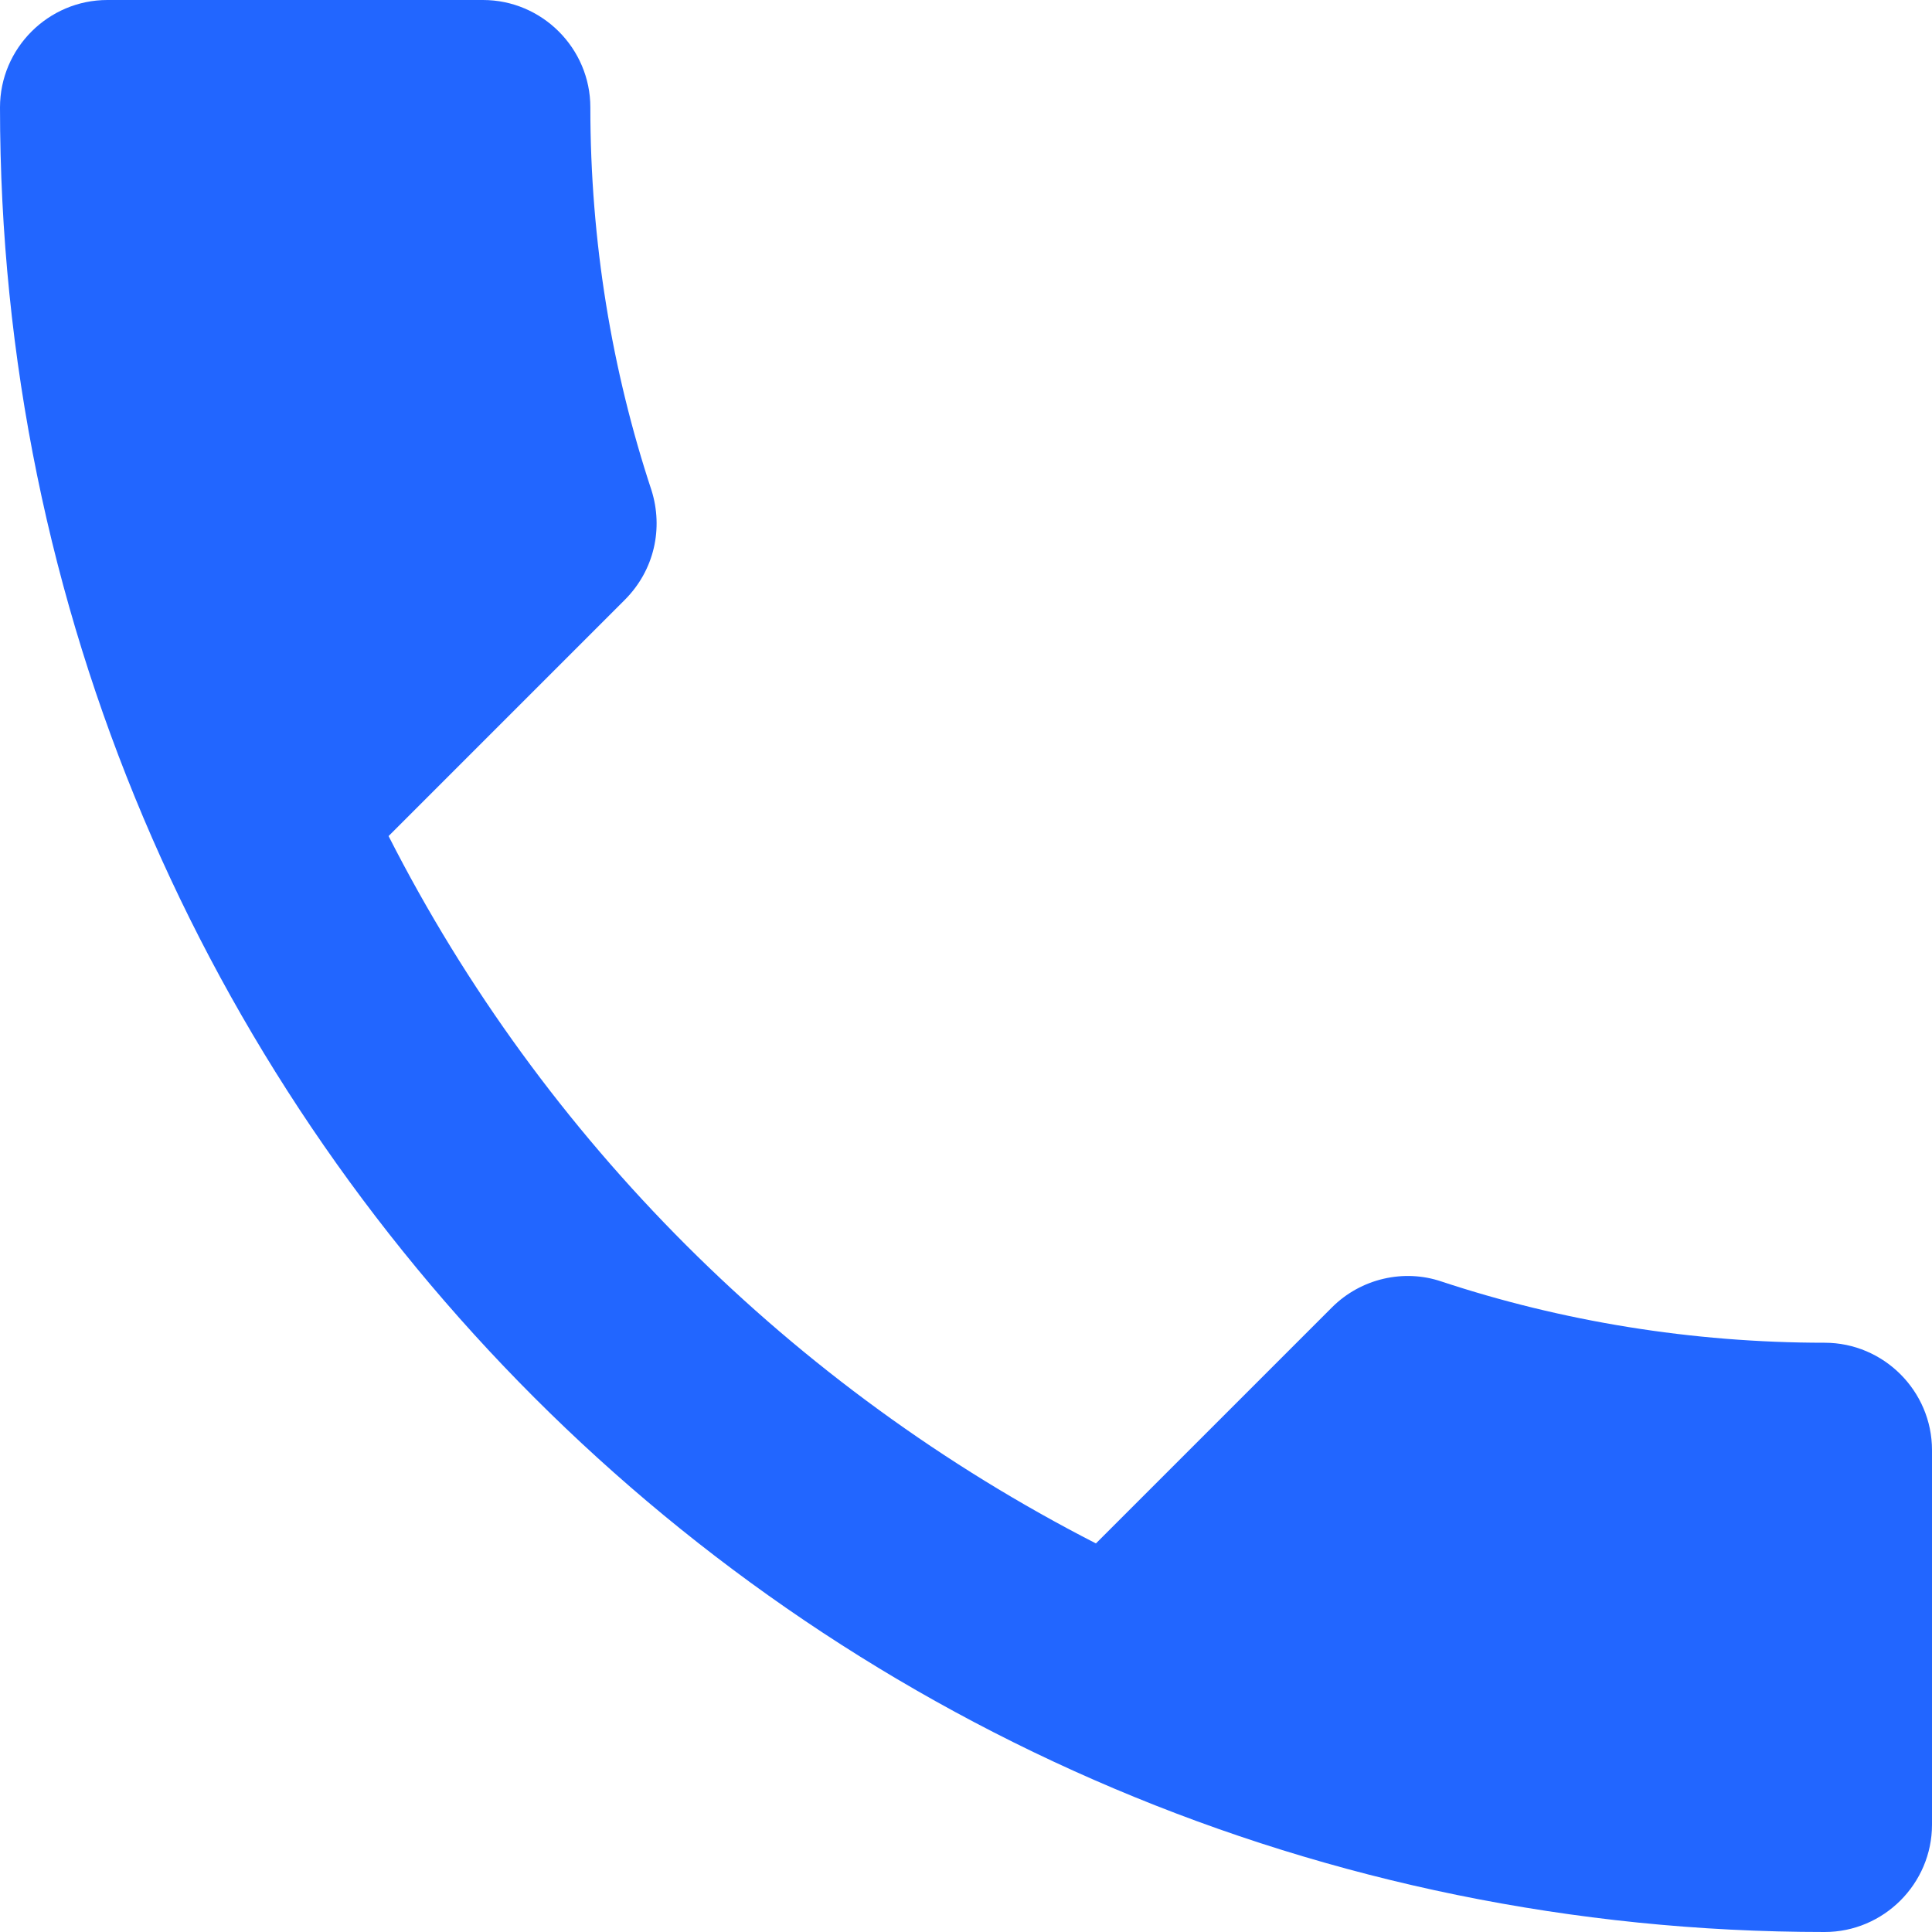
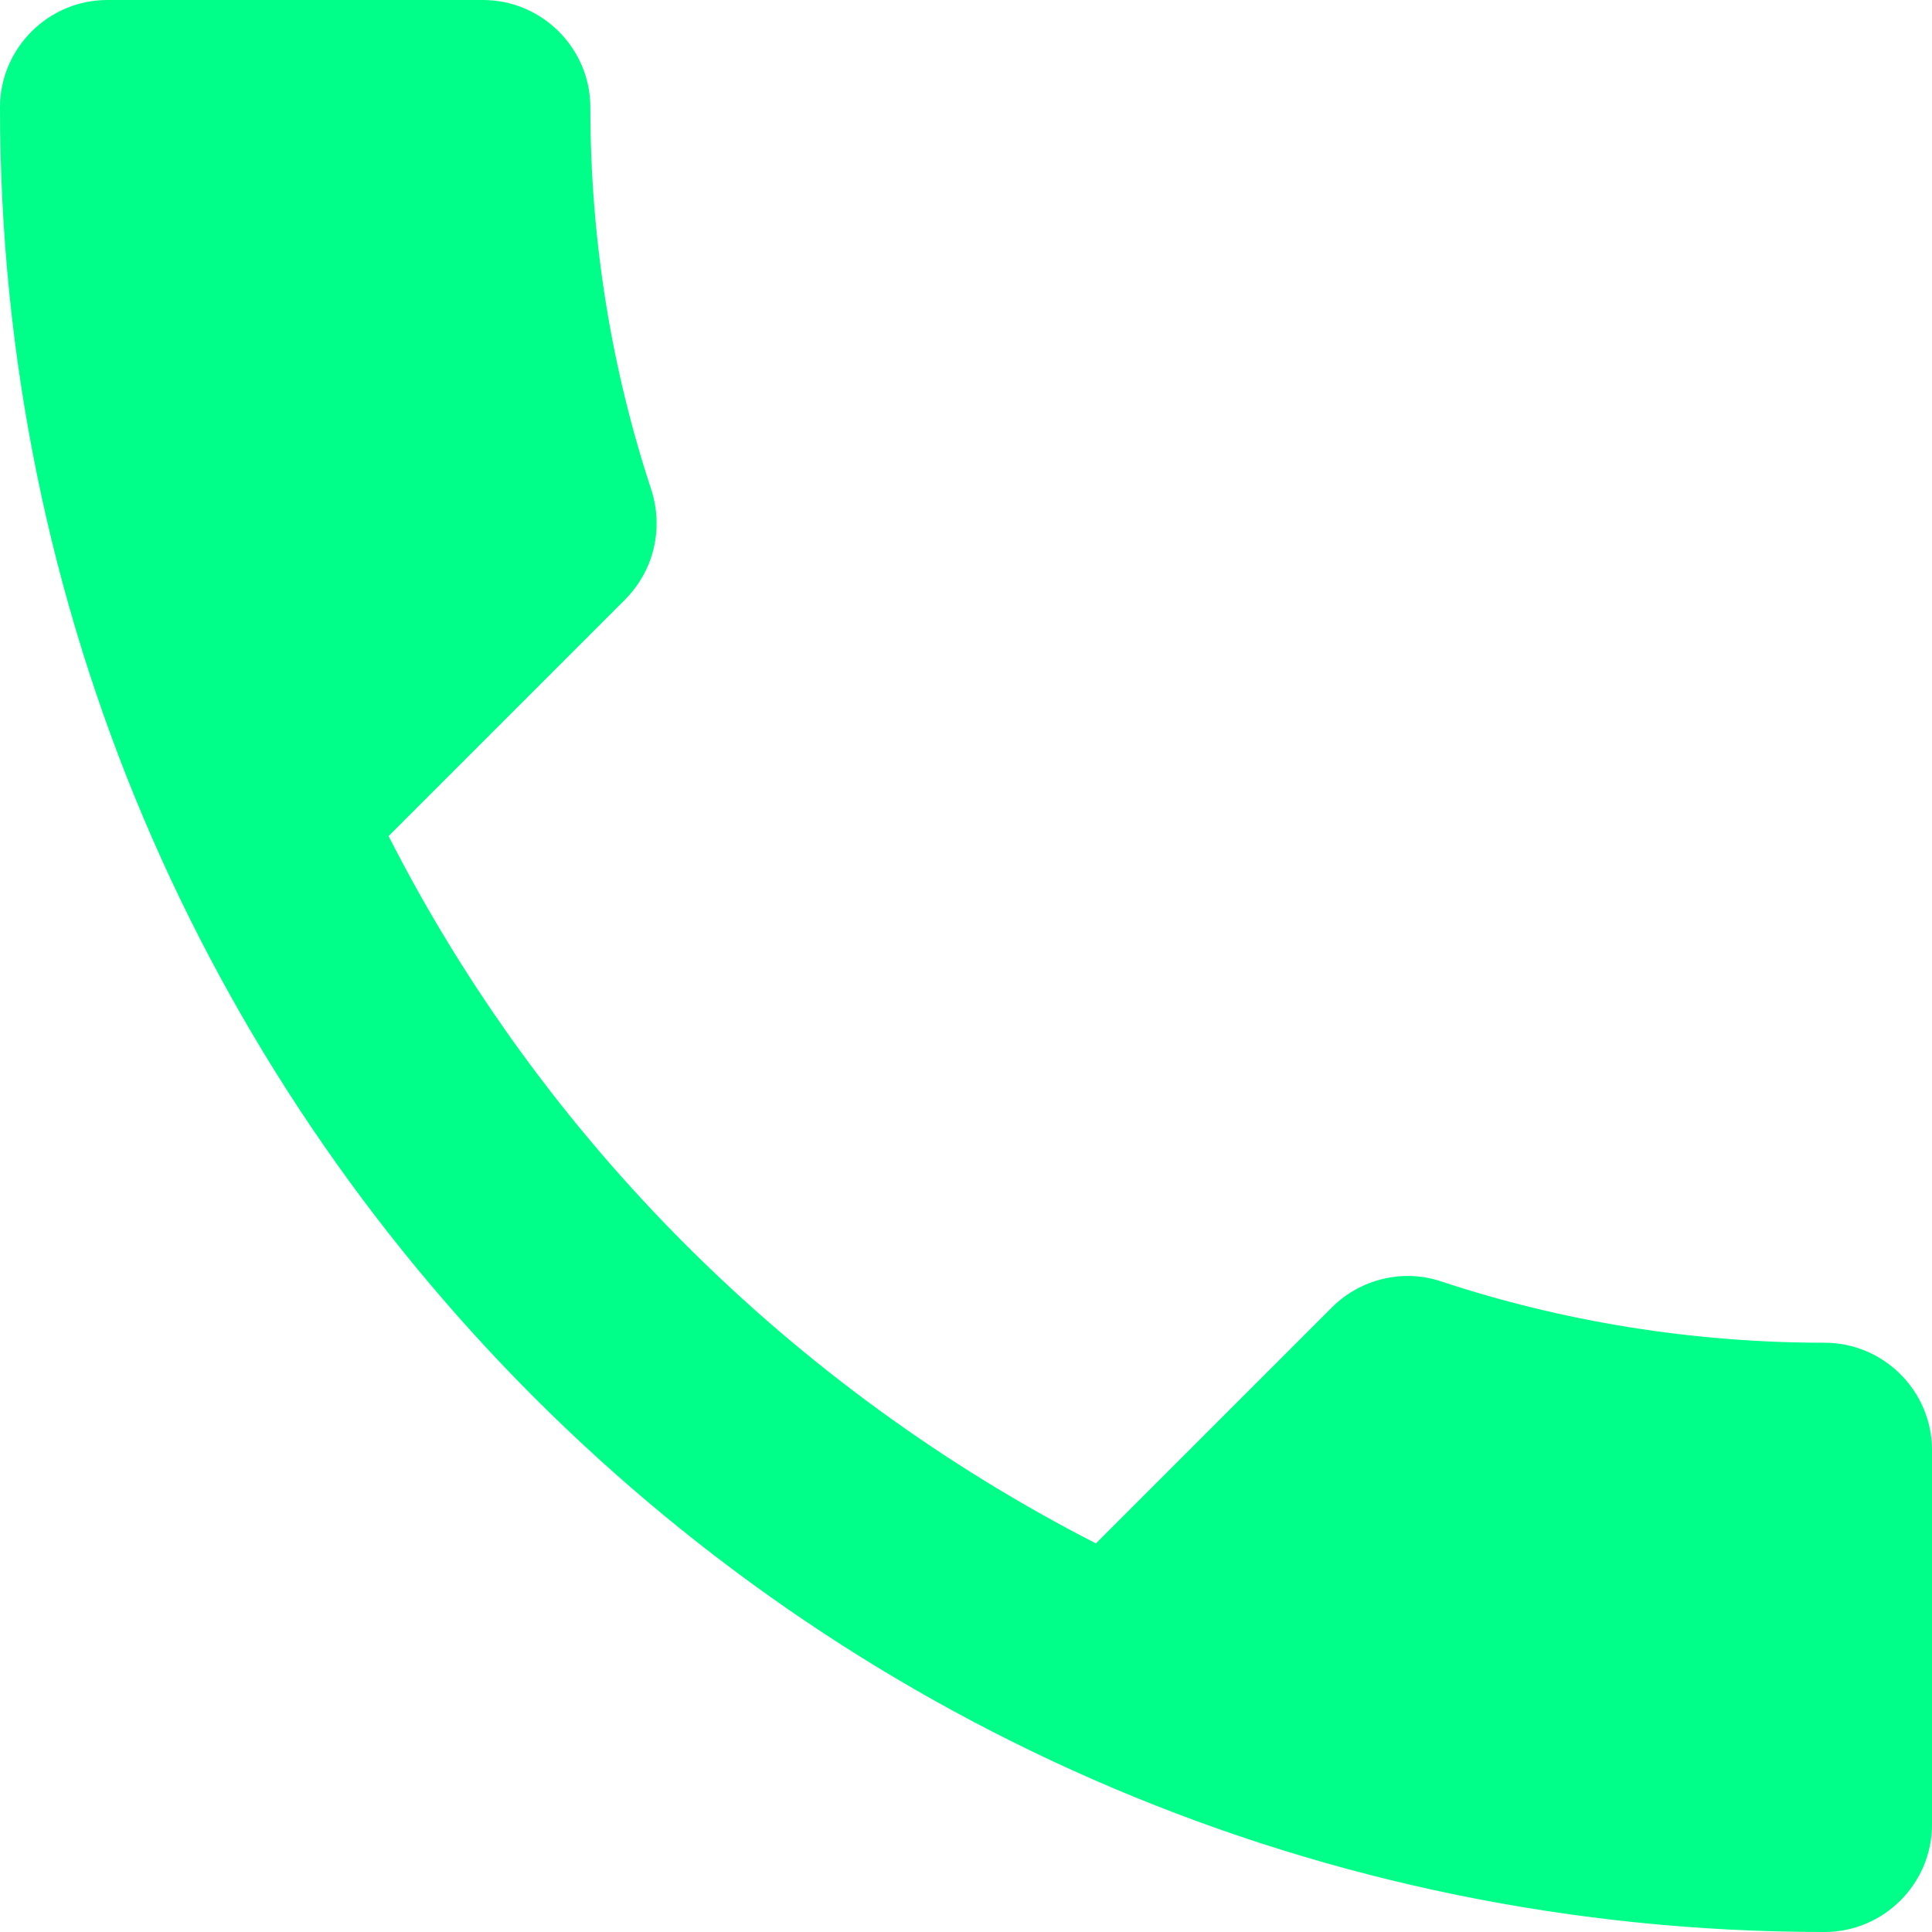
<svg xmlns="http://www.w3.org/2000/svg" width="16" height="16" viewBox="0 0 16 16" fill="none">
-   <path d="M3.218 6.924C4.498 9.44 6.56 11.493 9.076 12.782L11.031 10.827C11.271 10.587 11.627 10.507 11.938 10.613C12.933 10.942 14.009 11.12 15.111 11.12C15.6 11.12 16 11.52 16 12.009V15.111C16 15.6 15.6 16 15.111 16C6.764 16 0 9.236 0 0.889C0 0.4 0.4 0 0.889 0H4C4.489 0 4.889 0.4 4.889 0.889C4.889 2 5.067 3.067 5.396 4.062C5.493 4.373 5.422 4.72 5.173 4.969L3.218 6.924Z" fill="#2266FF" />
+   <path d="M3.218 6.924C4.498 9.44 6.56 11.493 9.076 12.782L11.031 10.827C11.271 10.587 11.627 10.507 11.938 10.613C12.933 10.942 14.009 11.12 15.111 11.12C15.6 11.12 16 11.52 16 12.009V15.111C16 15.6 15.6 16 15.111 16C6.764 16 0 9.236 0 0.889C0 0.4 0.4 0 0.889 0H4C4.489 0 4.889 0.4 4.889 0.889C4.889 2 5.067 3.067 5.396 4.062C5.493 4.373 5.422 4.72 5.173 4.969L3.218 6.924Z" fill="#00ff88" />
</svg>
